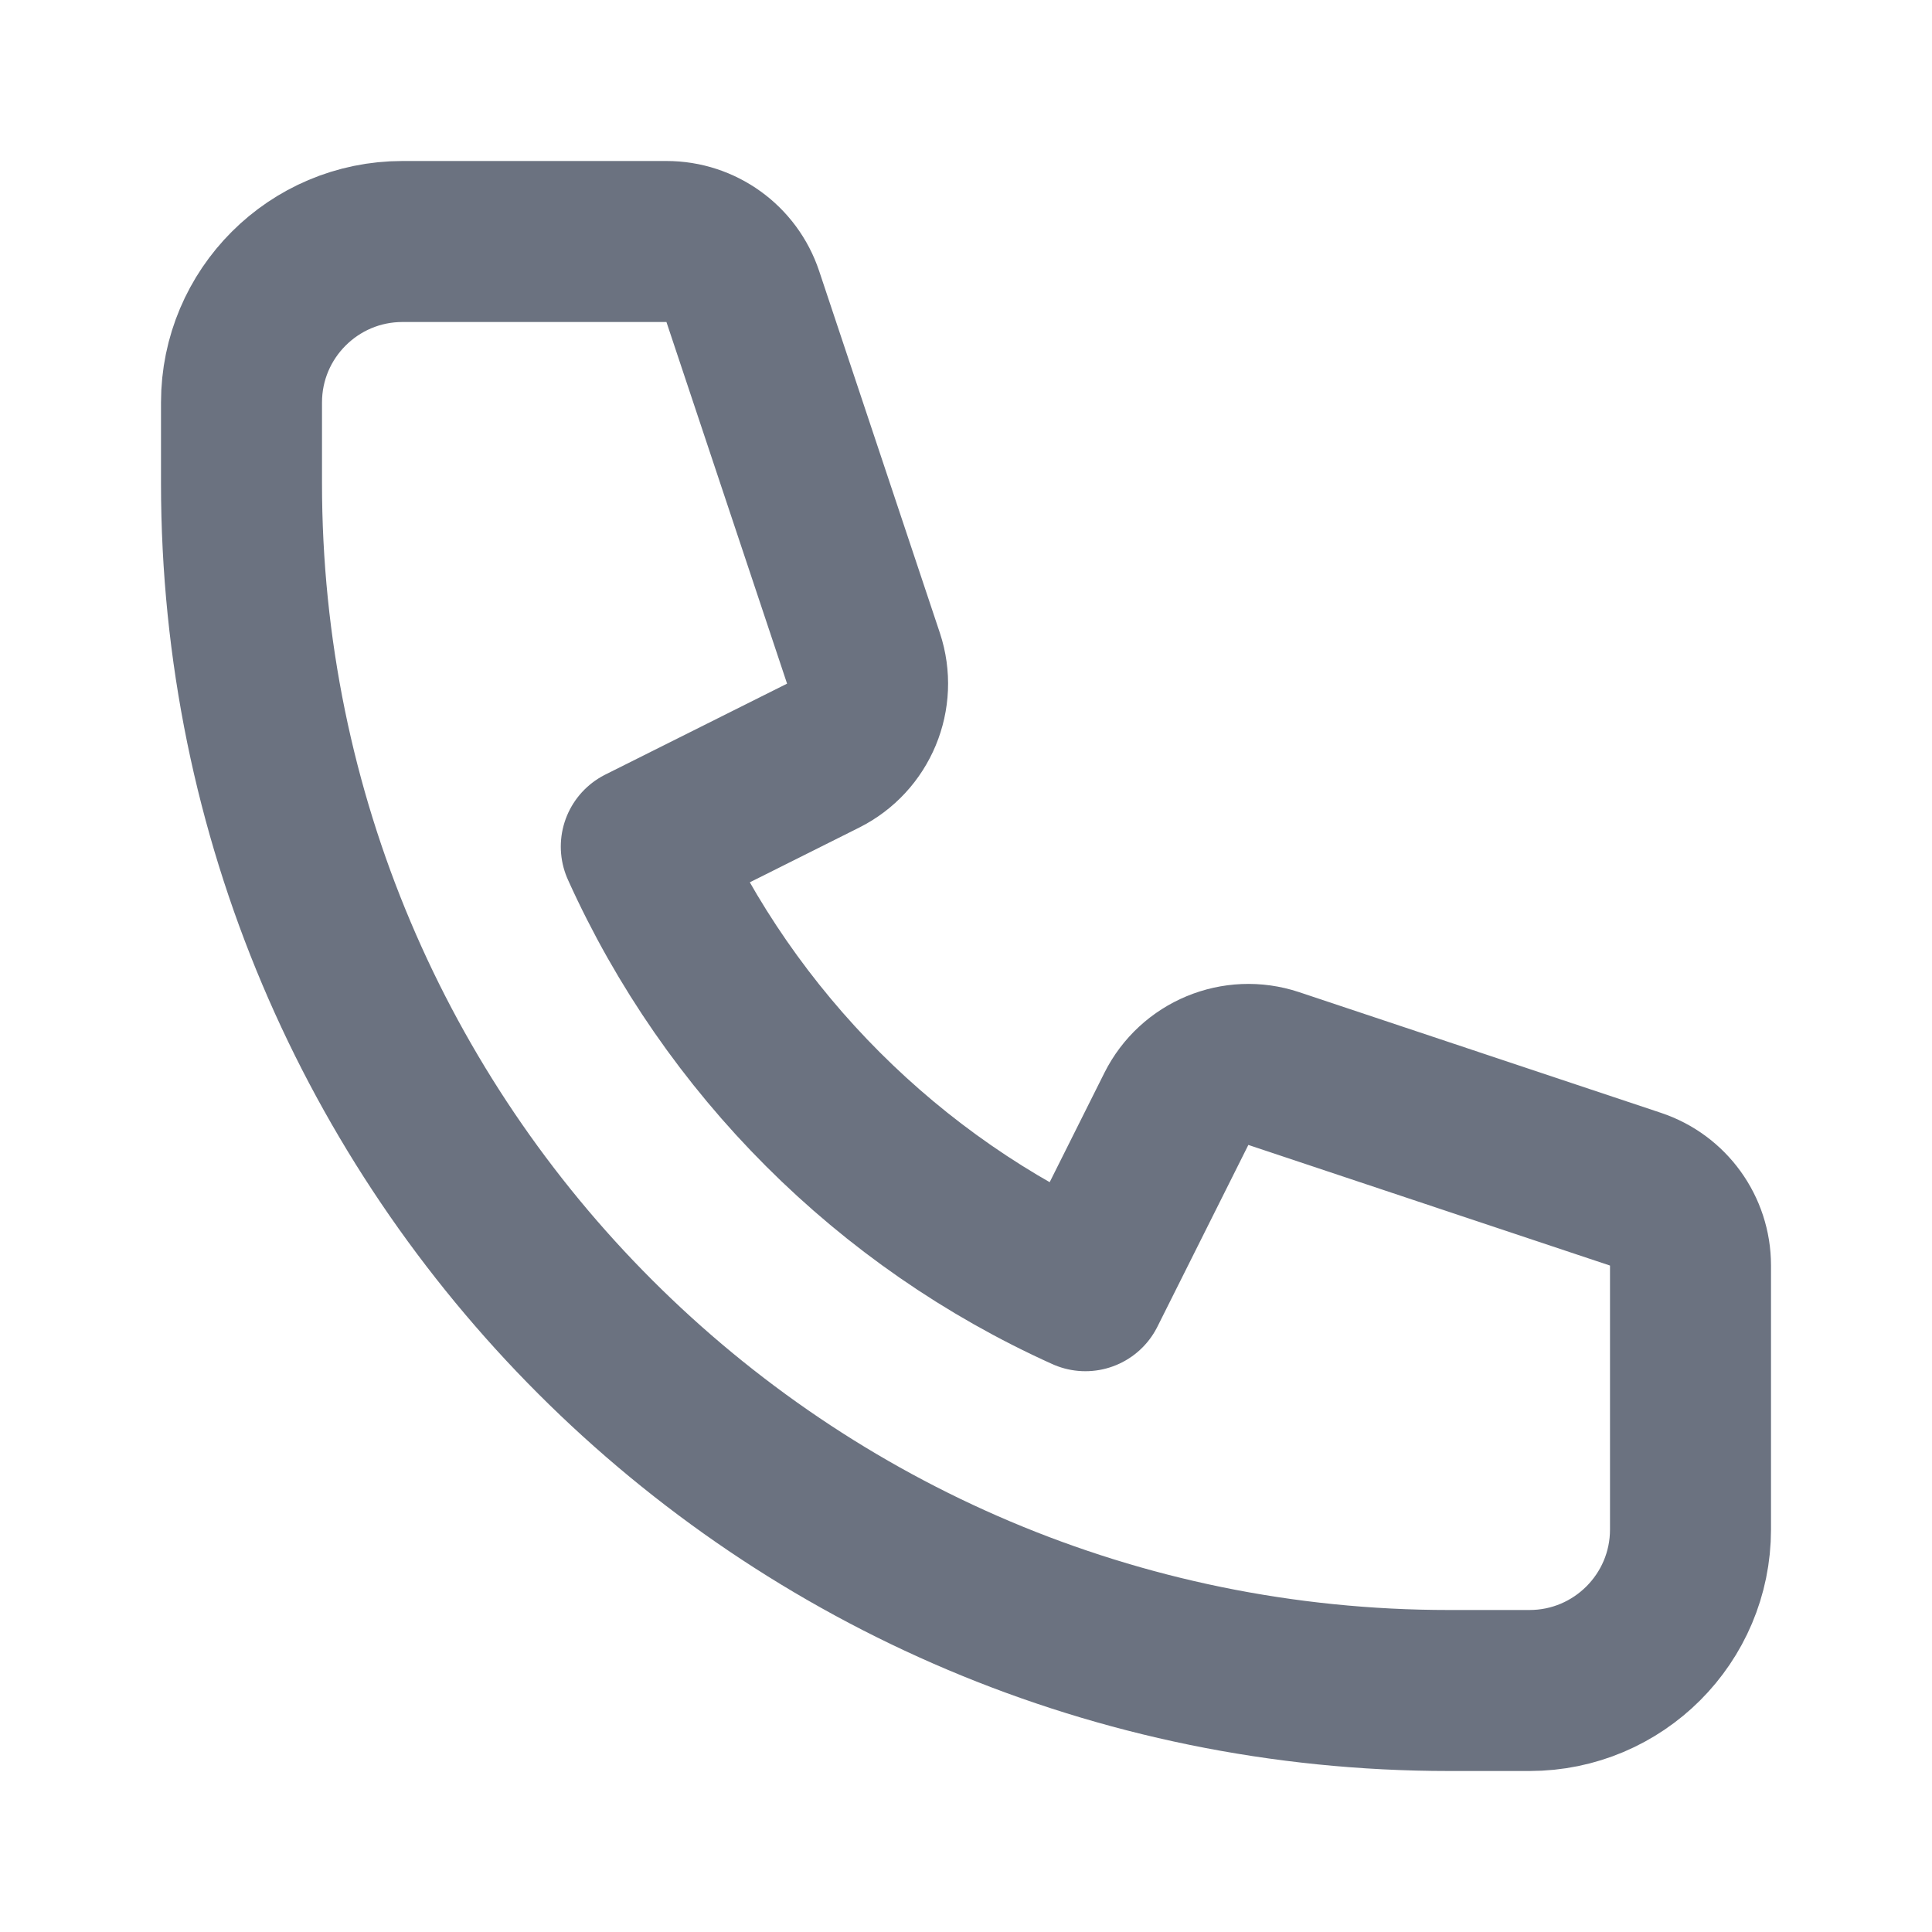
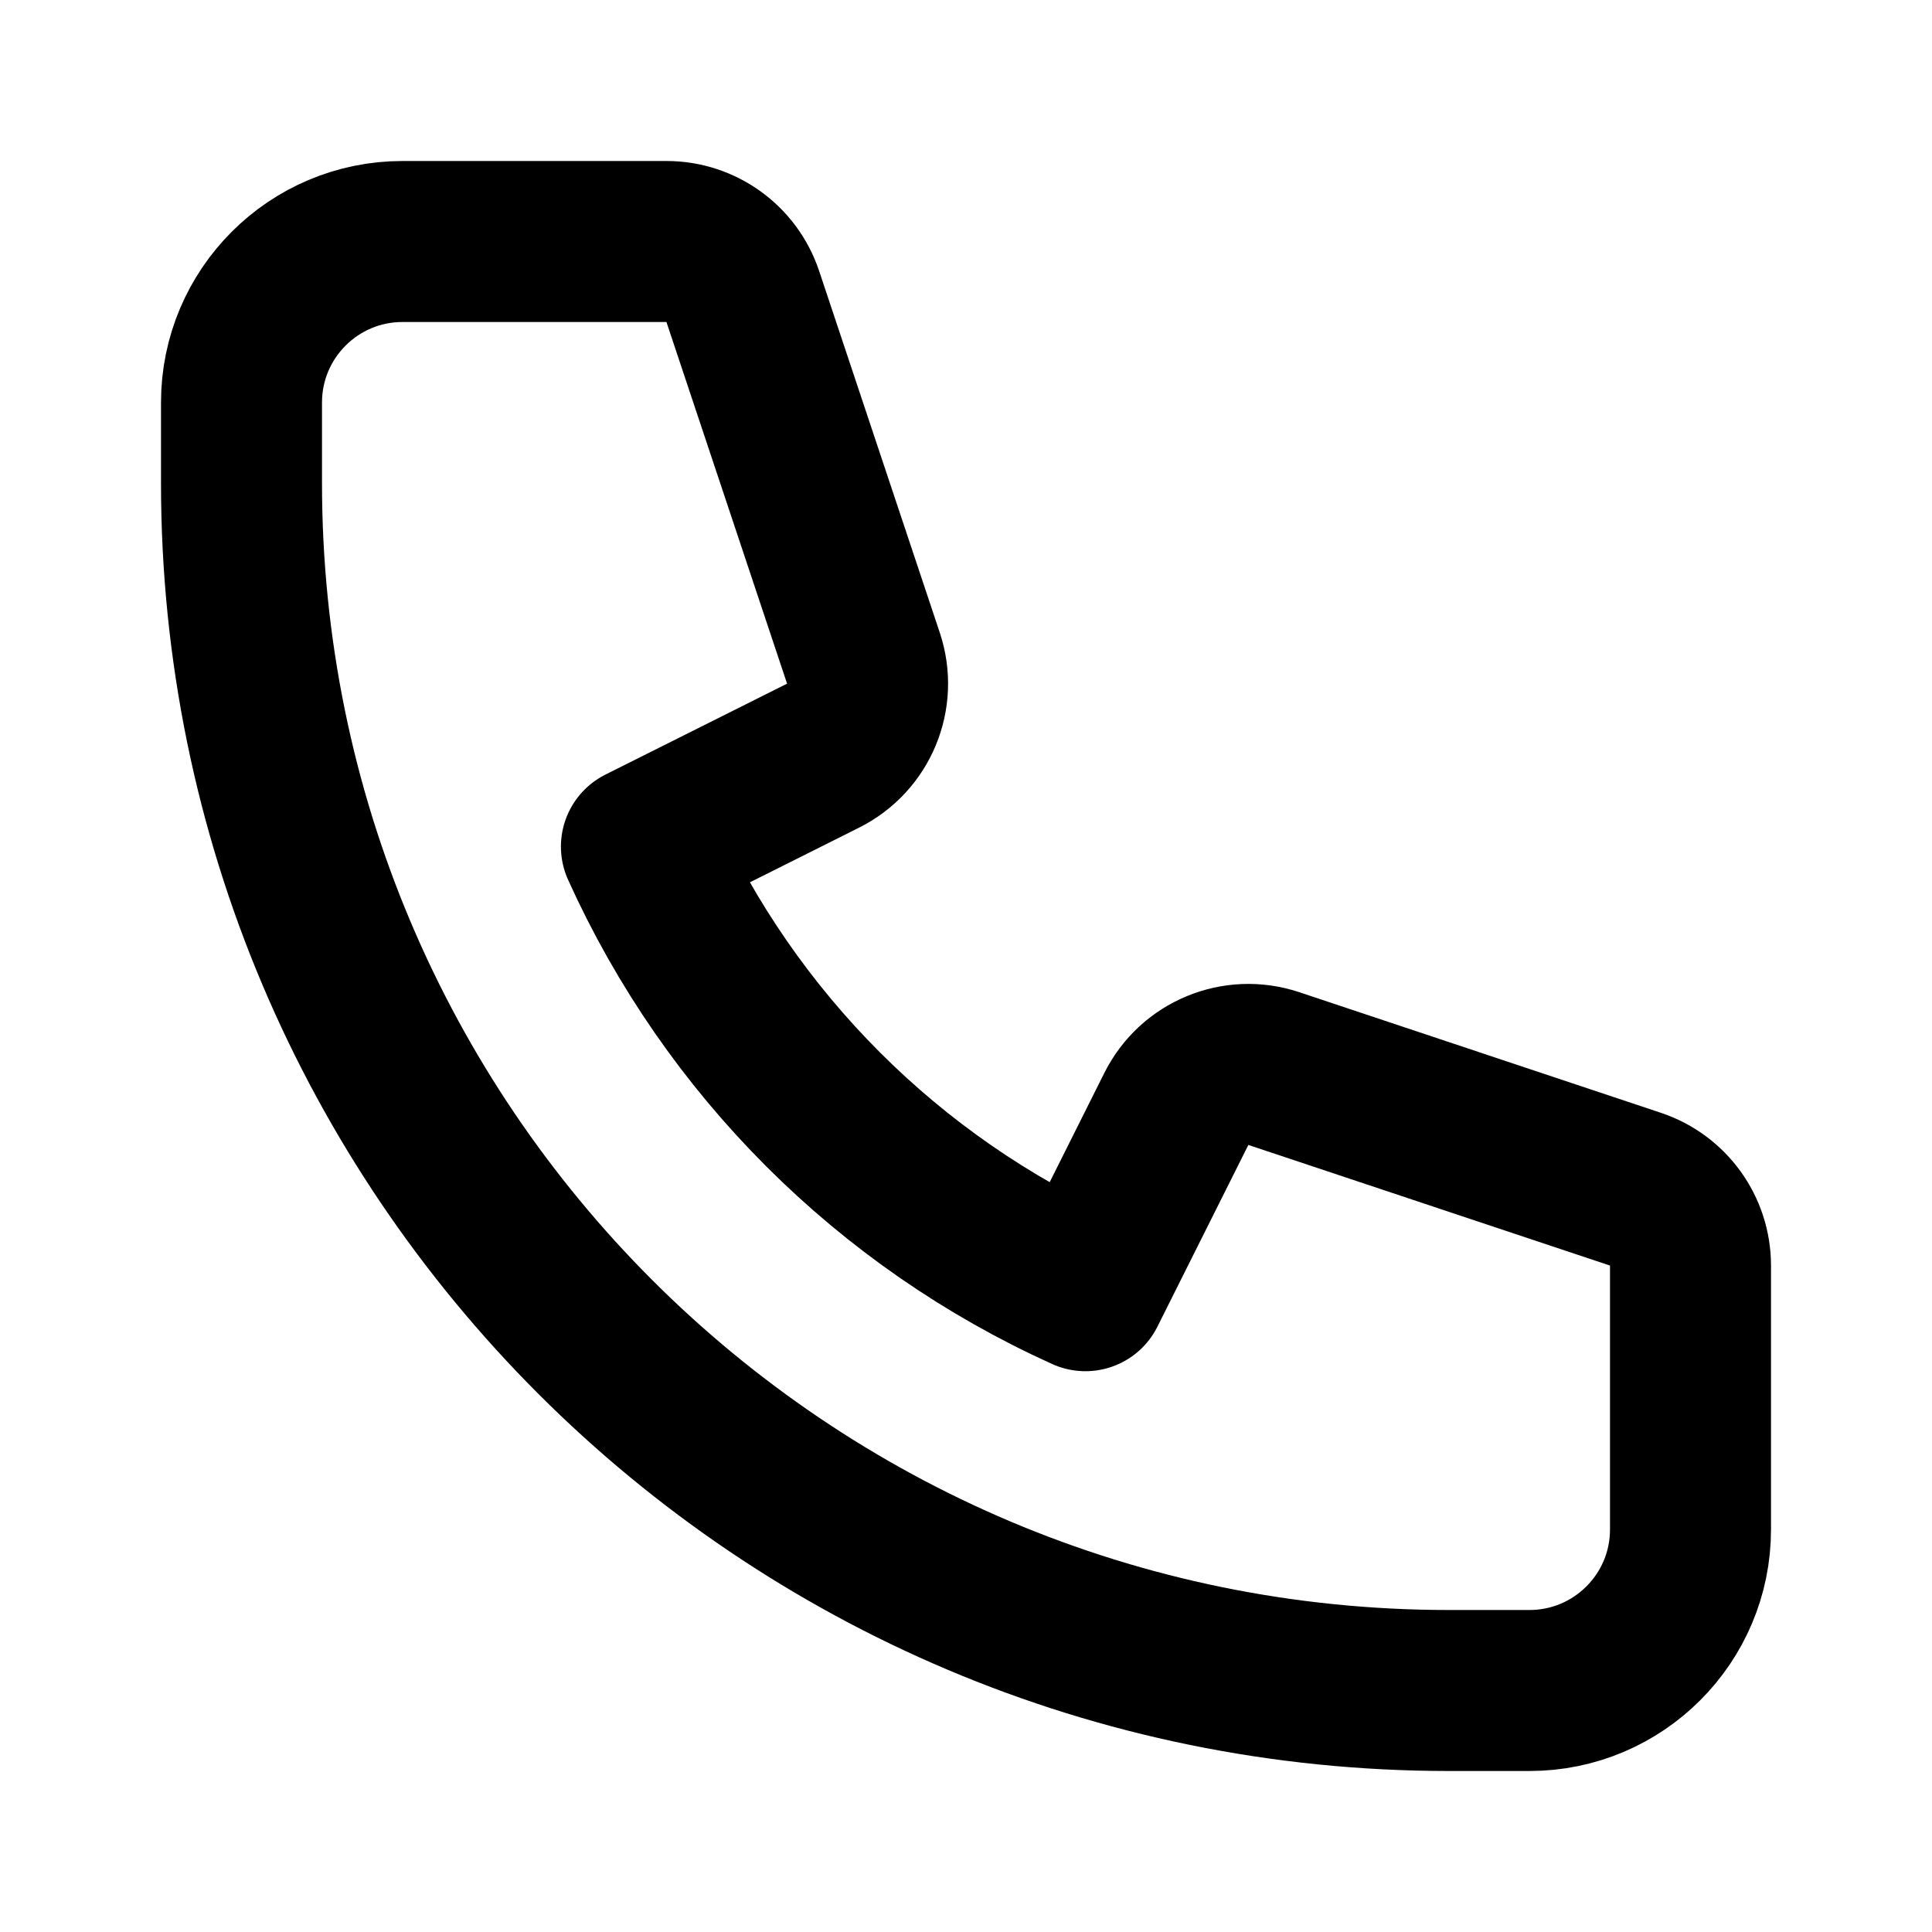
- <svg xmlns="http://www.w3.org/2000/svg" width="15" height="15" viewBox="0 0 15 15" fill="none">
-   <path d="M1.875 3.125C1.875 2.435 2.435 1.875 3.125 1.875H5.175C5.444 1.875 5.682 2.047 5.767 2.302L6.704 5.111C6.802 5.406 6.668 5.728 6.39 5.867L4.979 6.573C5.668 8.101 6.899 9.332 8.427 10.021L9.133 8.61C9.272 8.332 9.594 8.198 9.889 8.296L12.698 9.233C12.953 9.318 13.125 9.556 13.125 9.825V11.875C13.125 12.565 12.565 13.125 11.875 13.125H11.25C6.072 13.125 1.875 8.928 1.875 3.75V3.125Z" stroke="#6B7280" stroke-width="1.25" stroke-linecap="round" stroke-linejoin="round" />
+ <svg xmlns="http://www.w3.org/2000/svg" fill="none" viewBox="0 0 15 15">
+   <path stroke="currentColor" fill="none" stroke-linecap="round" stroke-linejoin="round" stroke-width="1.25" d="M1.875 3.125c0-.69.56-1.25 1.25-1.25h2.05c.269 0 .507.172.592.427l.937 2.809a.625.625 0 0 1-.314.756l-1.41.706a6.9 6.9 0 0 0 3.447 3.448l.706-1.411a.625.625 0 0 1 .756-.314l2.809.937a.625.625 0 0 1 .427.592v2.05c0 .69-.56 1.25-1.25 1.25h-.625A9.375 9.375 0 0 1 1.875 3.75z" />
</svg>
